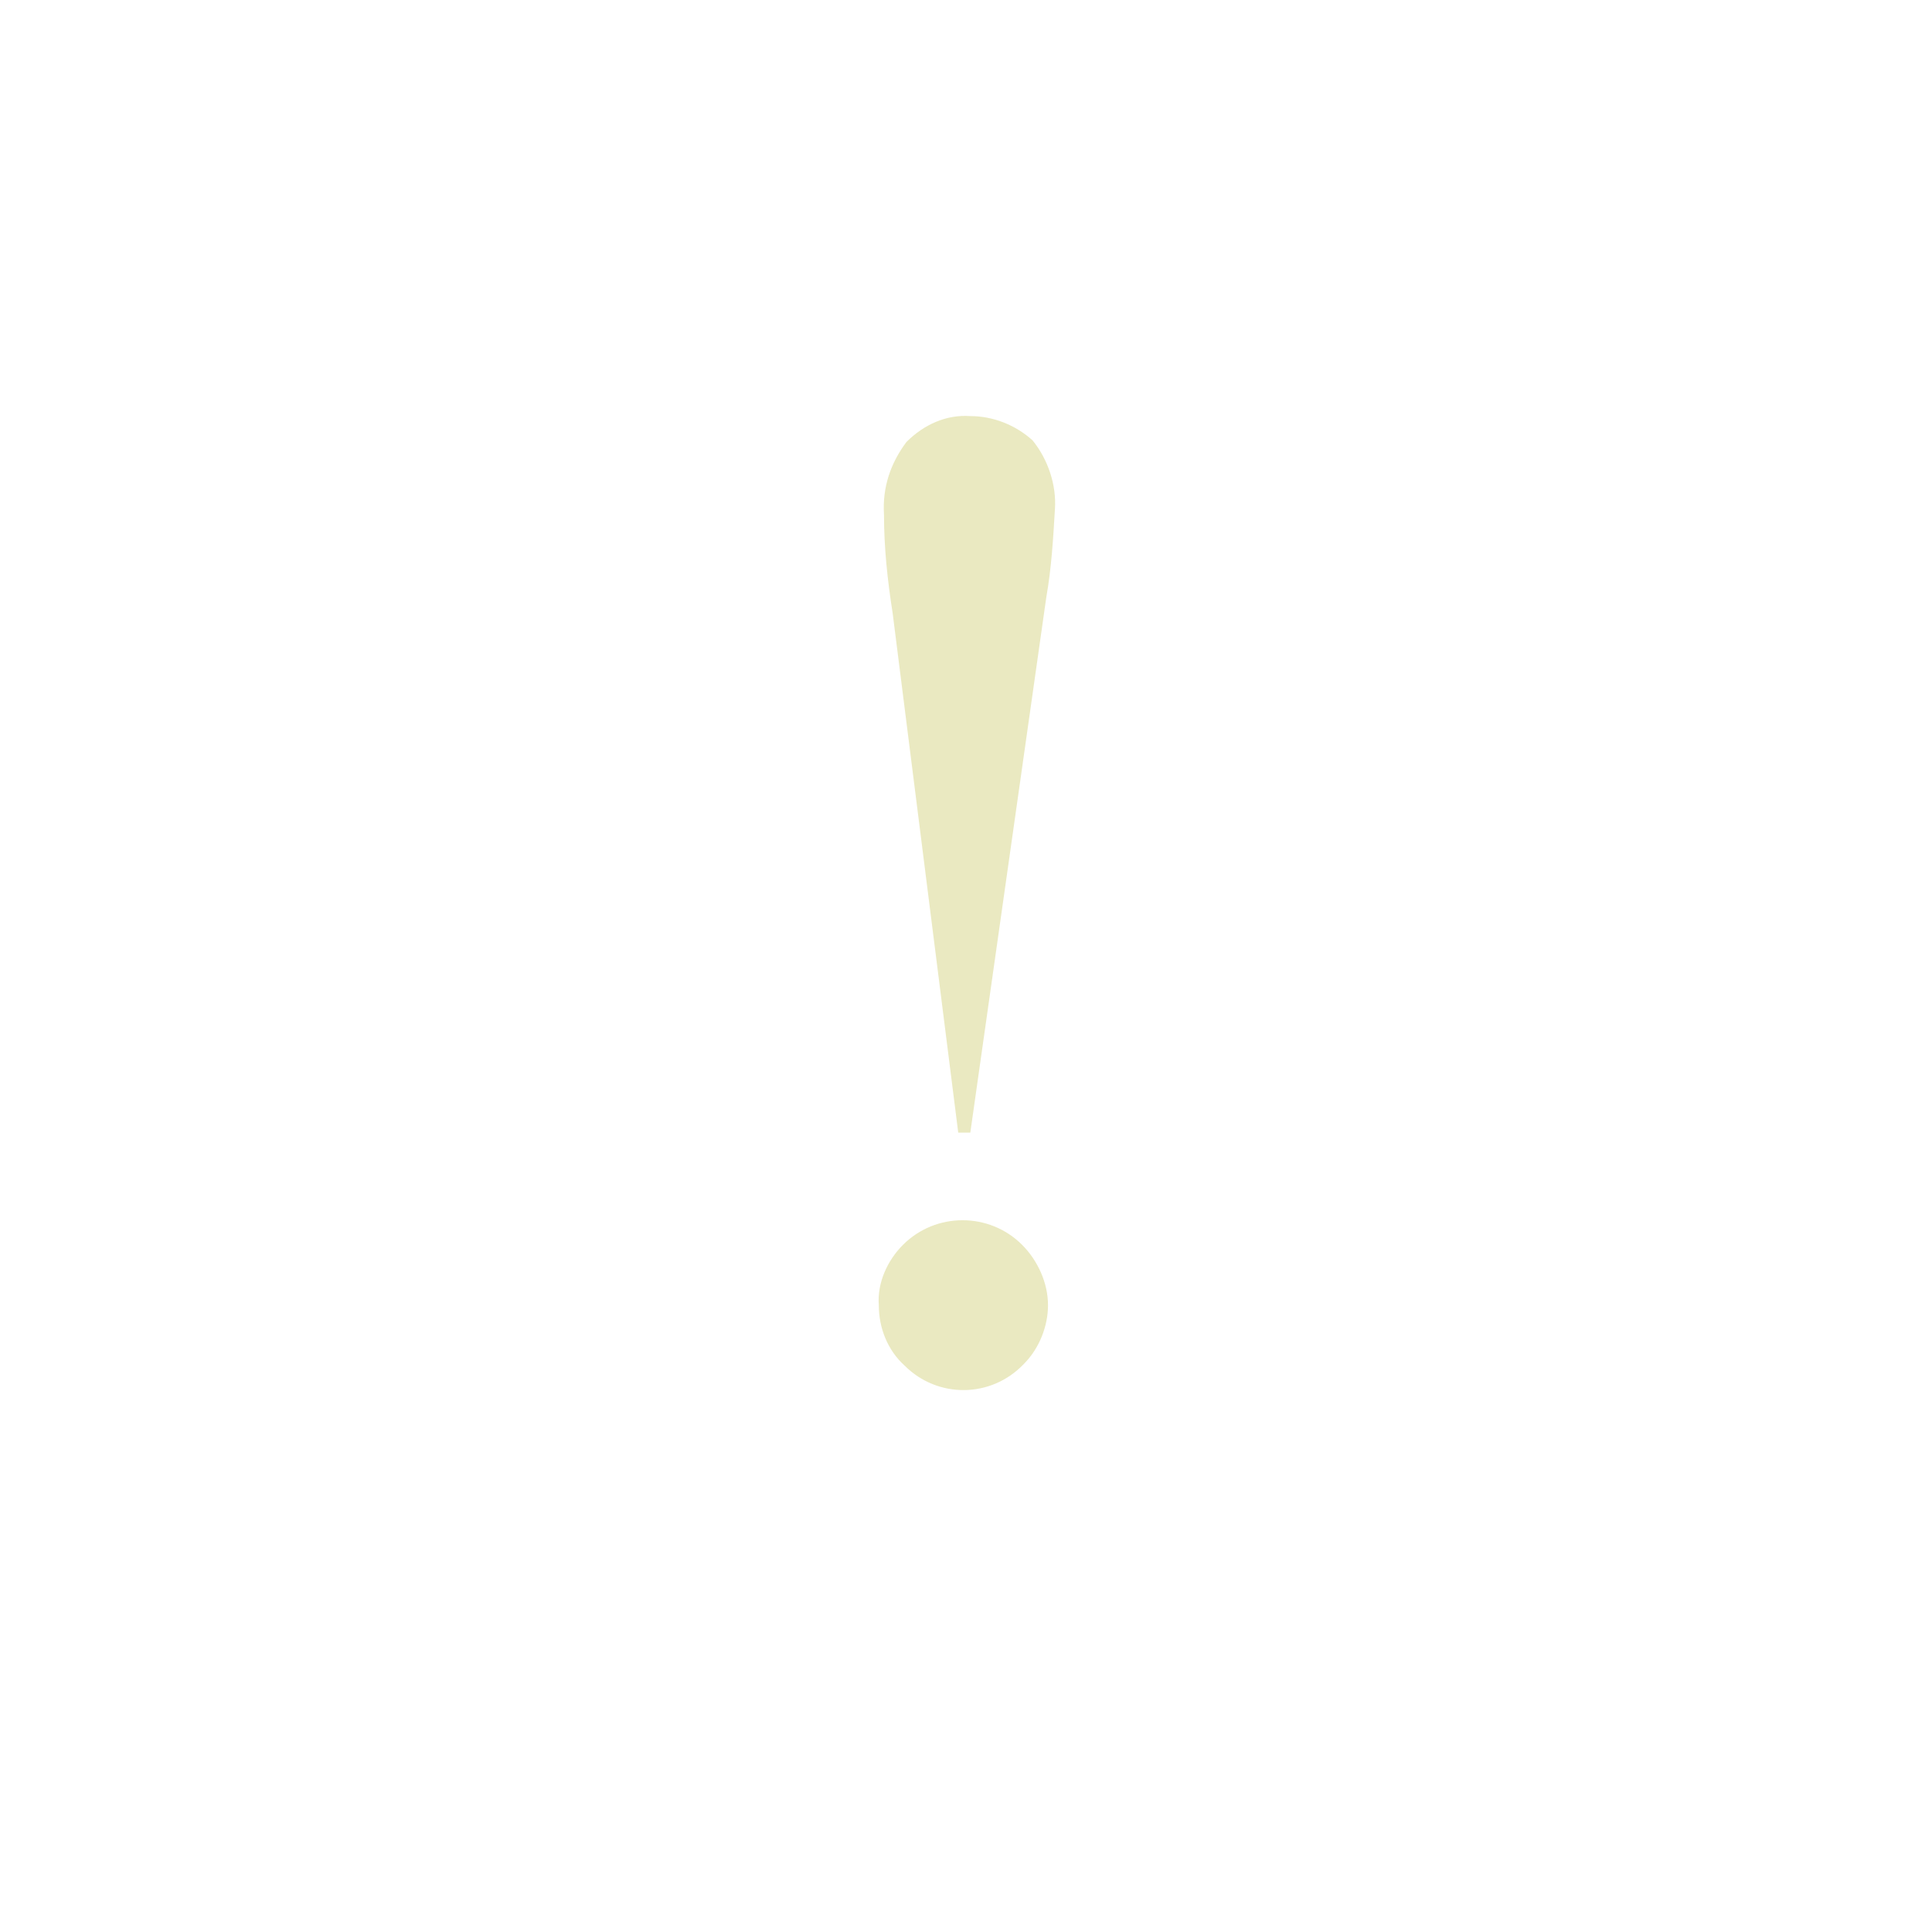
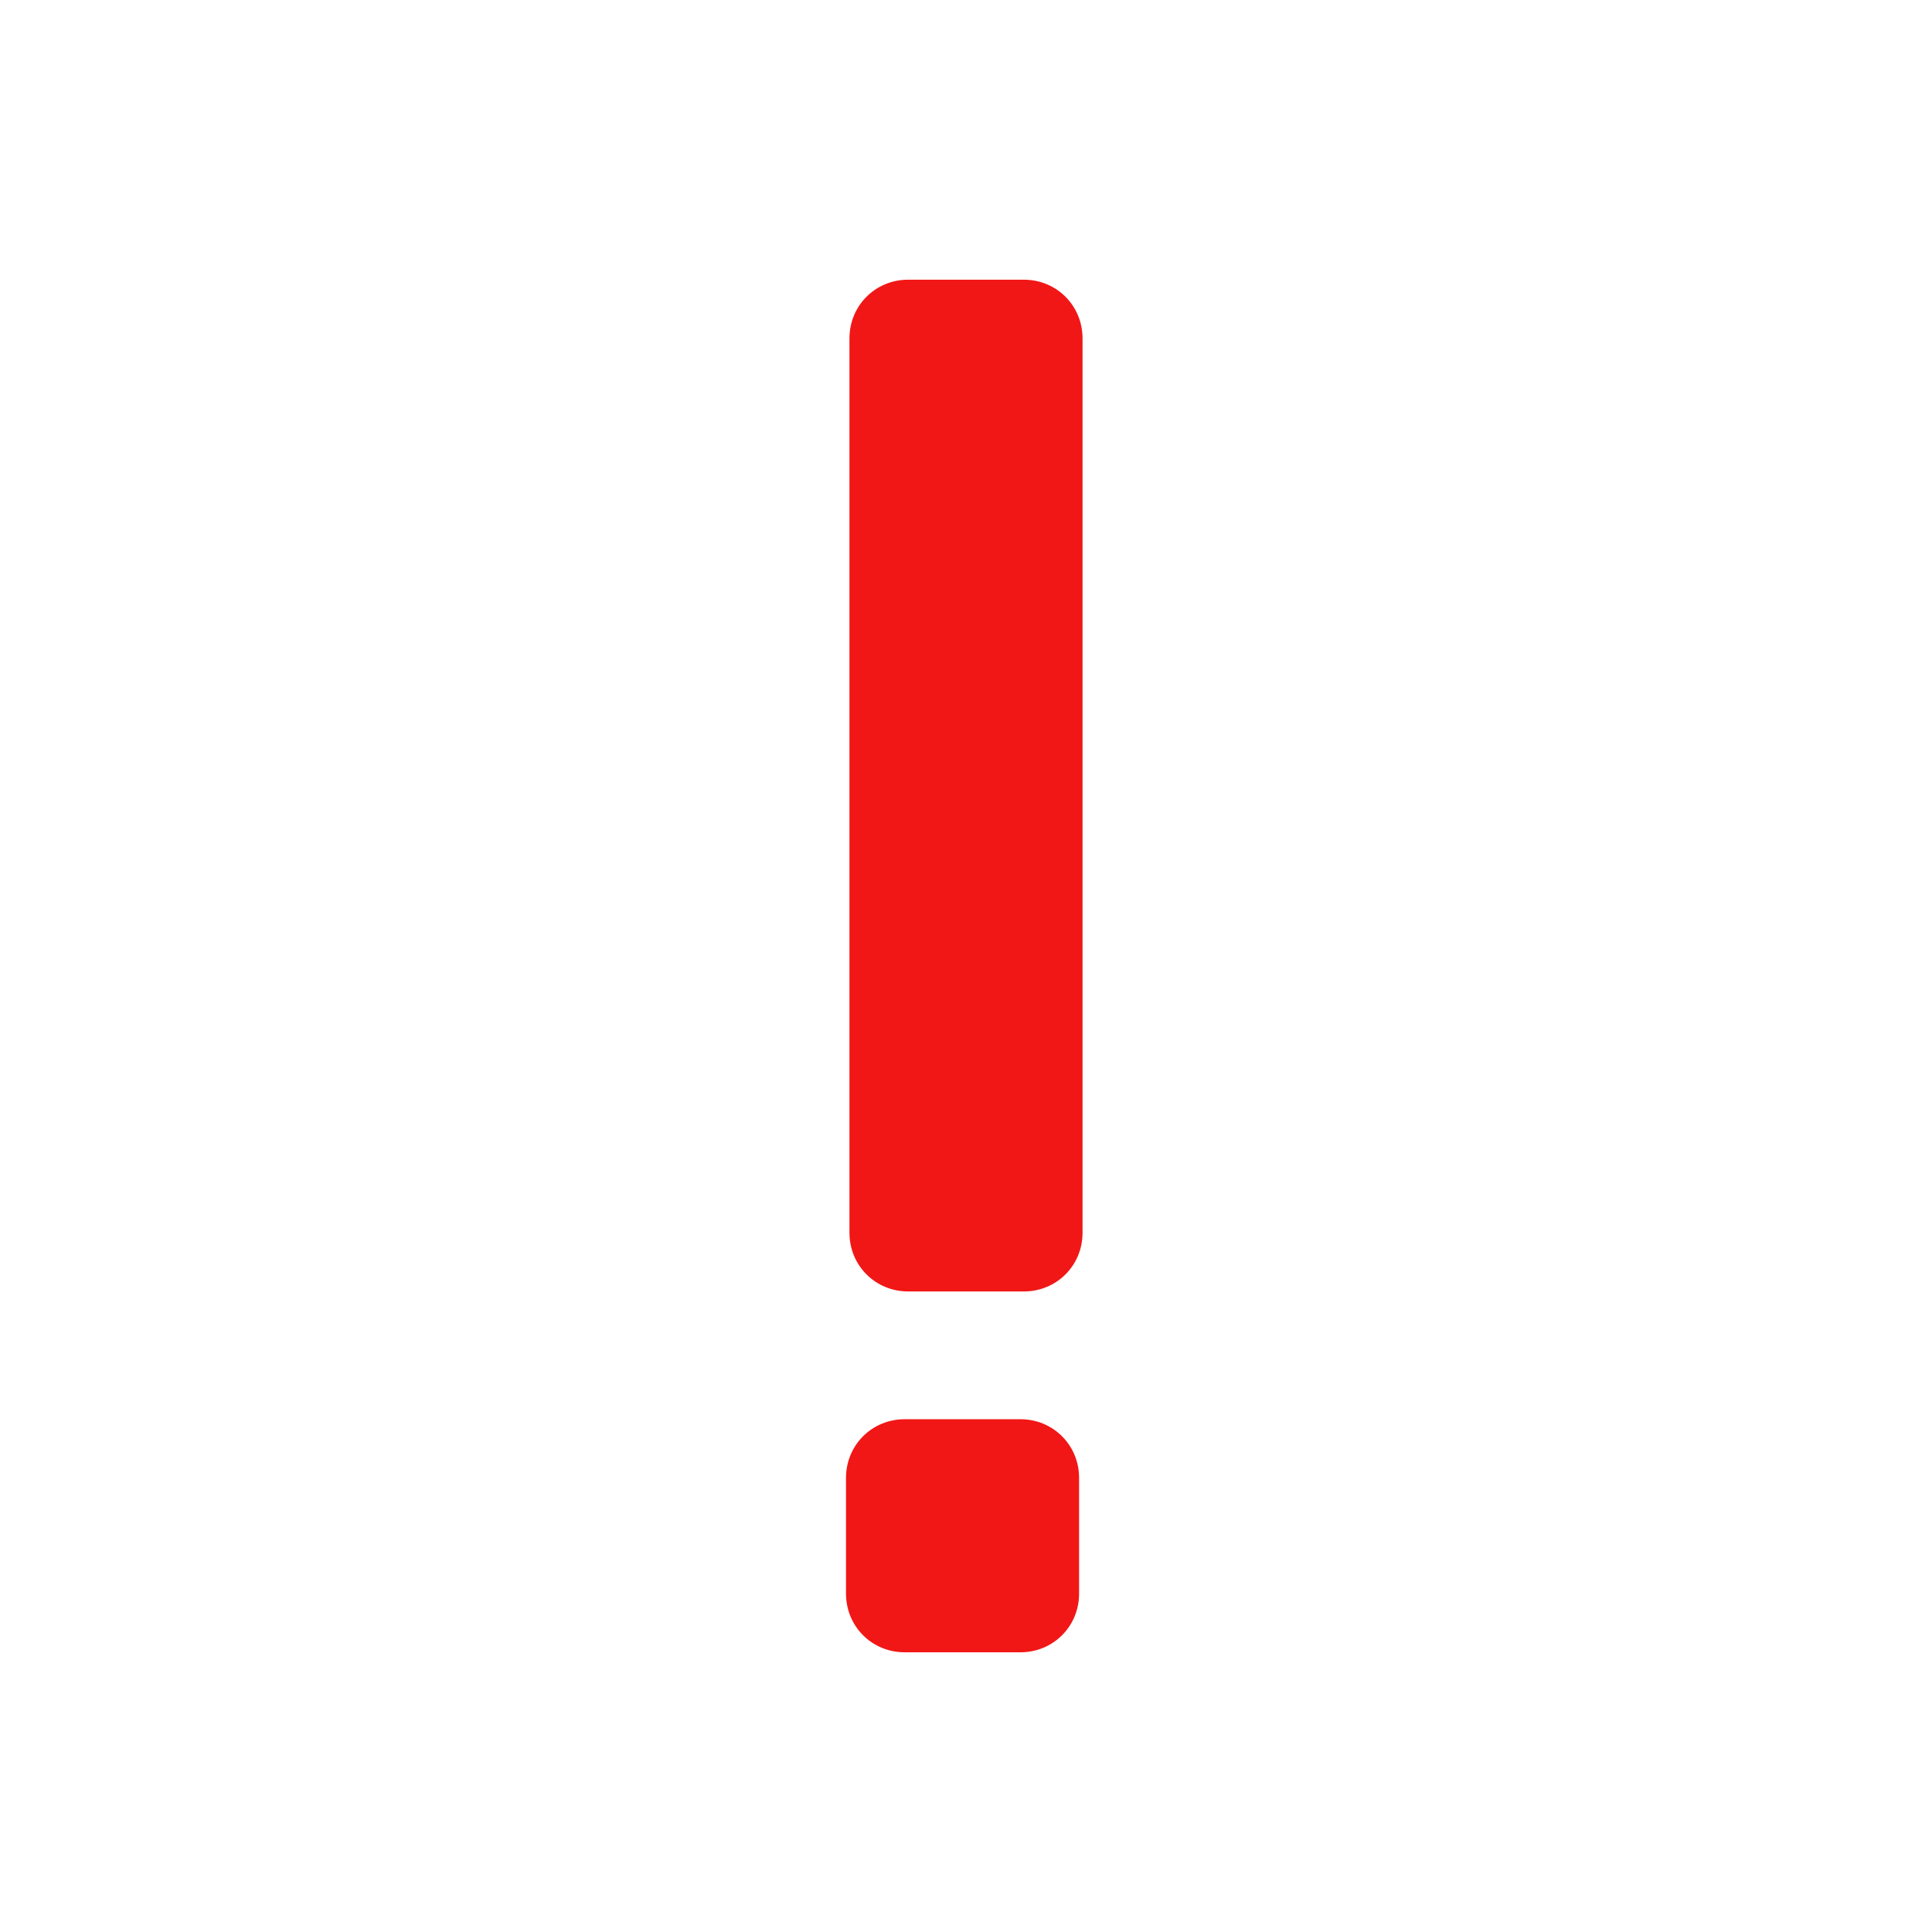
<svg xmlns="http://www.w3.org/2000/svg" version="1.1" id="Слой_1" x="0px" y="0px" viewBox="0 0 111.9 111.9" style="enable-background:new 0 0 111.9 111.9;" xml:space="preserve">
  <style type="text/css">
- 	.st0{fill:#EAE9C1;}
+ 	.st0{fill:none;}
+ 	.st1{fill:#F11716;}
</style>
  <g>
-     <path class="st0" d="M59.2,72.1C59.2,72.1,59.2,72.1,59.2,72.1c-1.9-1.9-5-1.9-6.9,0c-0.9,0.9-1.5,2.2-1.4,3.5   c0,1.3,0.5,2.6,1.5,3.5c1.9,1.9,5,1.9,6.9-0.1h0c0.9-0.9,1.4-2.2,1.4-3.4C60.7,74.3,60.1,73,59.2,72.1z" />
-     <path class="st0" d="M56.2,24.1c-1.4-0.1-2.7,0.5-3.7,1.5c-0.9,1.2-1.4,2.6-1.3,4.2c0,1.9,0.2,3.8,0.5,5.7l3.8,30.1h0.7l4.4-31h0   c0.3-1.7,0.4-3.4,0.5-5.1c0.1-1.4-0.4-2.9-1.3-4C58.8,24.6,57.5,24.1,56.2,24.1z" />
+     <path class="st0" d="M59.2,74.6L59.2,74.6c-1.9-1.9-5-1.9-6.9,0c-0.9,0.9-1.5,2.2-1.4,3.5c0,1.3,0.5,2.6,1.5,3.5   c1.9,1.9,5,1.9,6.9-0.1l0,0c0.9-0.9,1.4-2.2,1.4-3.4C60.7,76.8,60.1,75.5,59.2,74.6z" />
+     <path class="st0" d="M56.2,26.6c-1.4-0.1-2.7,0.5-3.7,1.5c-0.9,1.2-1.4,2.6-1.3,4.2c0,1.9,0.2,3.8,0.5,5.7l3.8,30.1h0.7l4.4-31l0,0   c0.3-1.7,0.4-3.4,0.5-5.1c0.1-1.4-0.4-2.9-1.3-4C58.8,27.1,57.5,26.6,56.2,26.6z" />
  </g>
+   <path class="st1" d="M59.3,74.8h-6.7c-1.9,0-3.4-1.5-3.4-3.4V19.6c0-1.9,1.5-3.4,3.4-3.4h6.7c1.9,0,3.4,1.5,3.4,3.4v51.8  C62.7,73.3,61.2,74.8,59.3,74.8z" />
+   <path class="st1" d="M59.1,95.7h-6.7c-1.9,0-3.4-1.5-3.4-3.4v-6.7c0-1.9,1.5-3.4,3.4-3.4h6.7c1.9,0,3.4,1.5,3.4,3.4v6.7  C62.5,94.2,61,95.7,59.1,95.7z" />
</svg>
